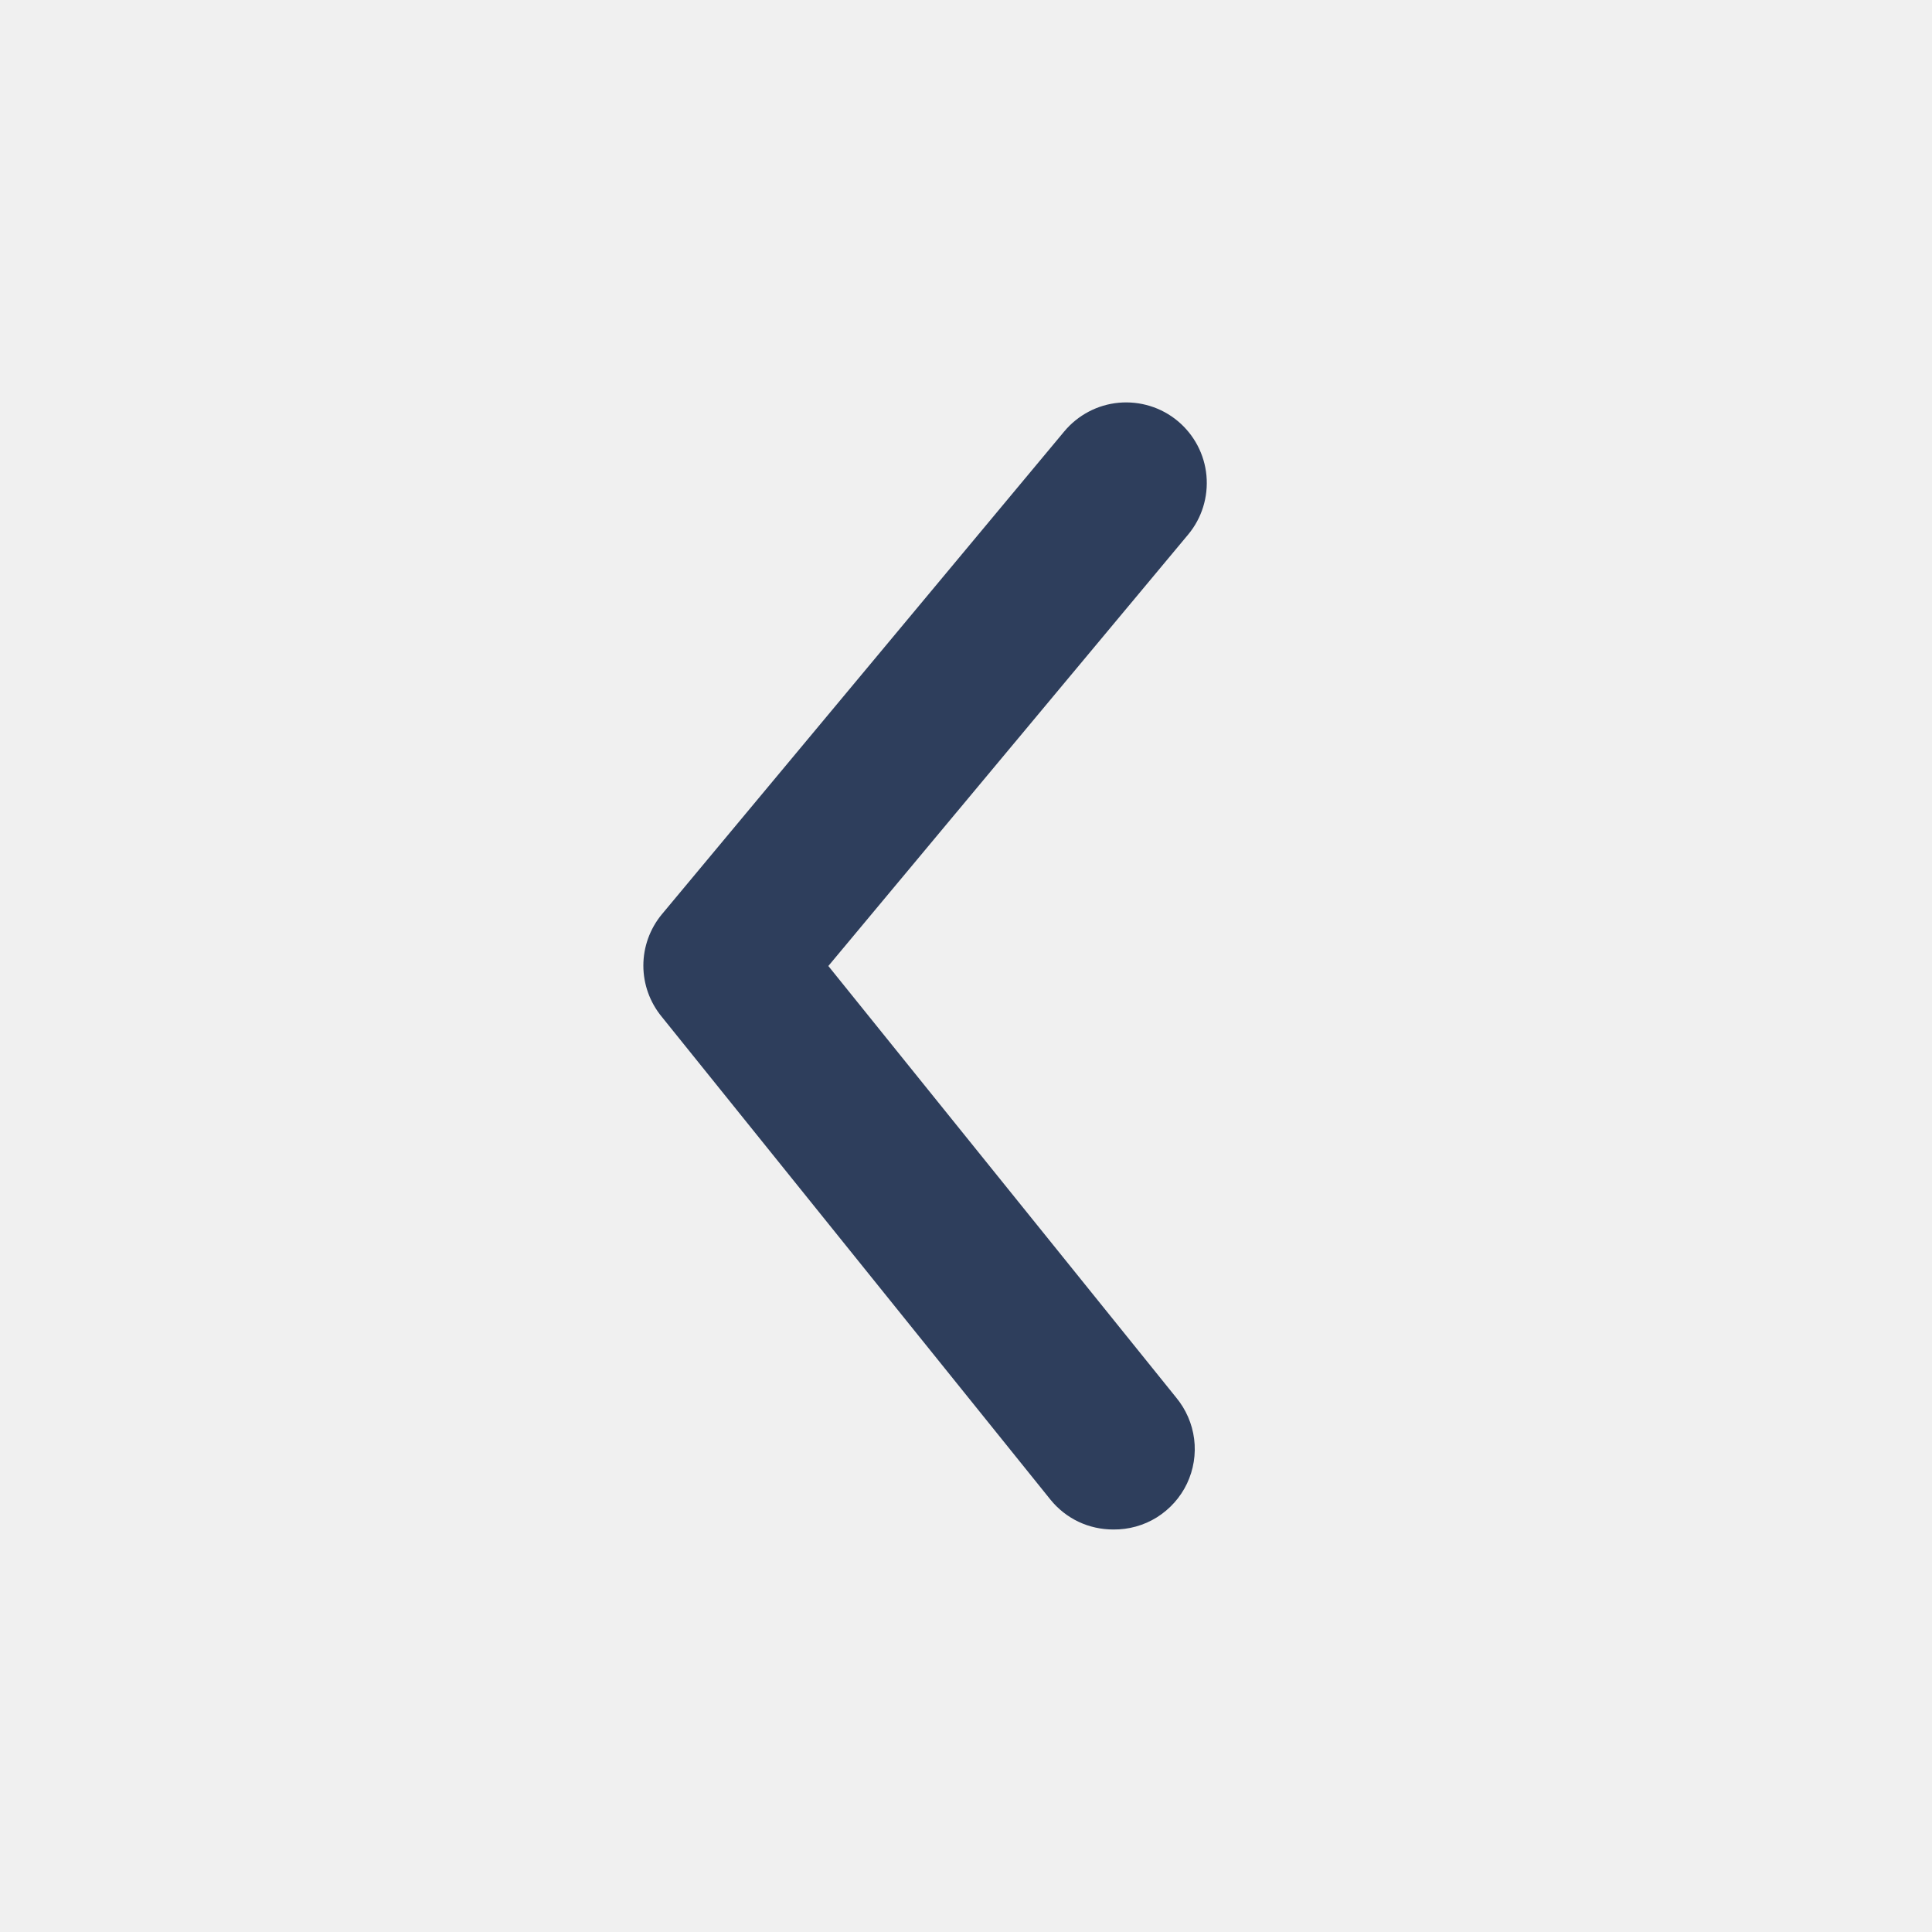
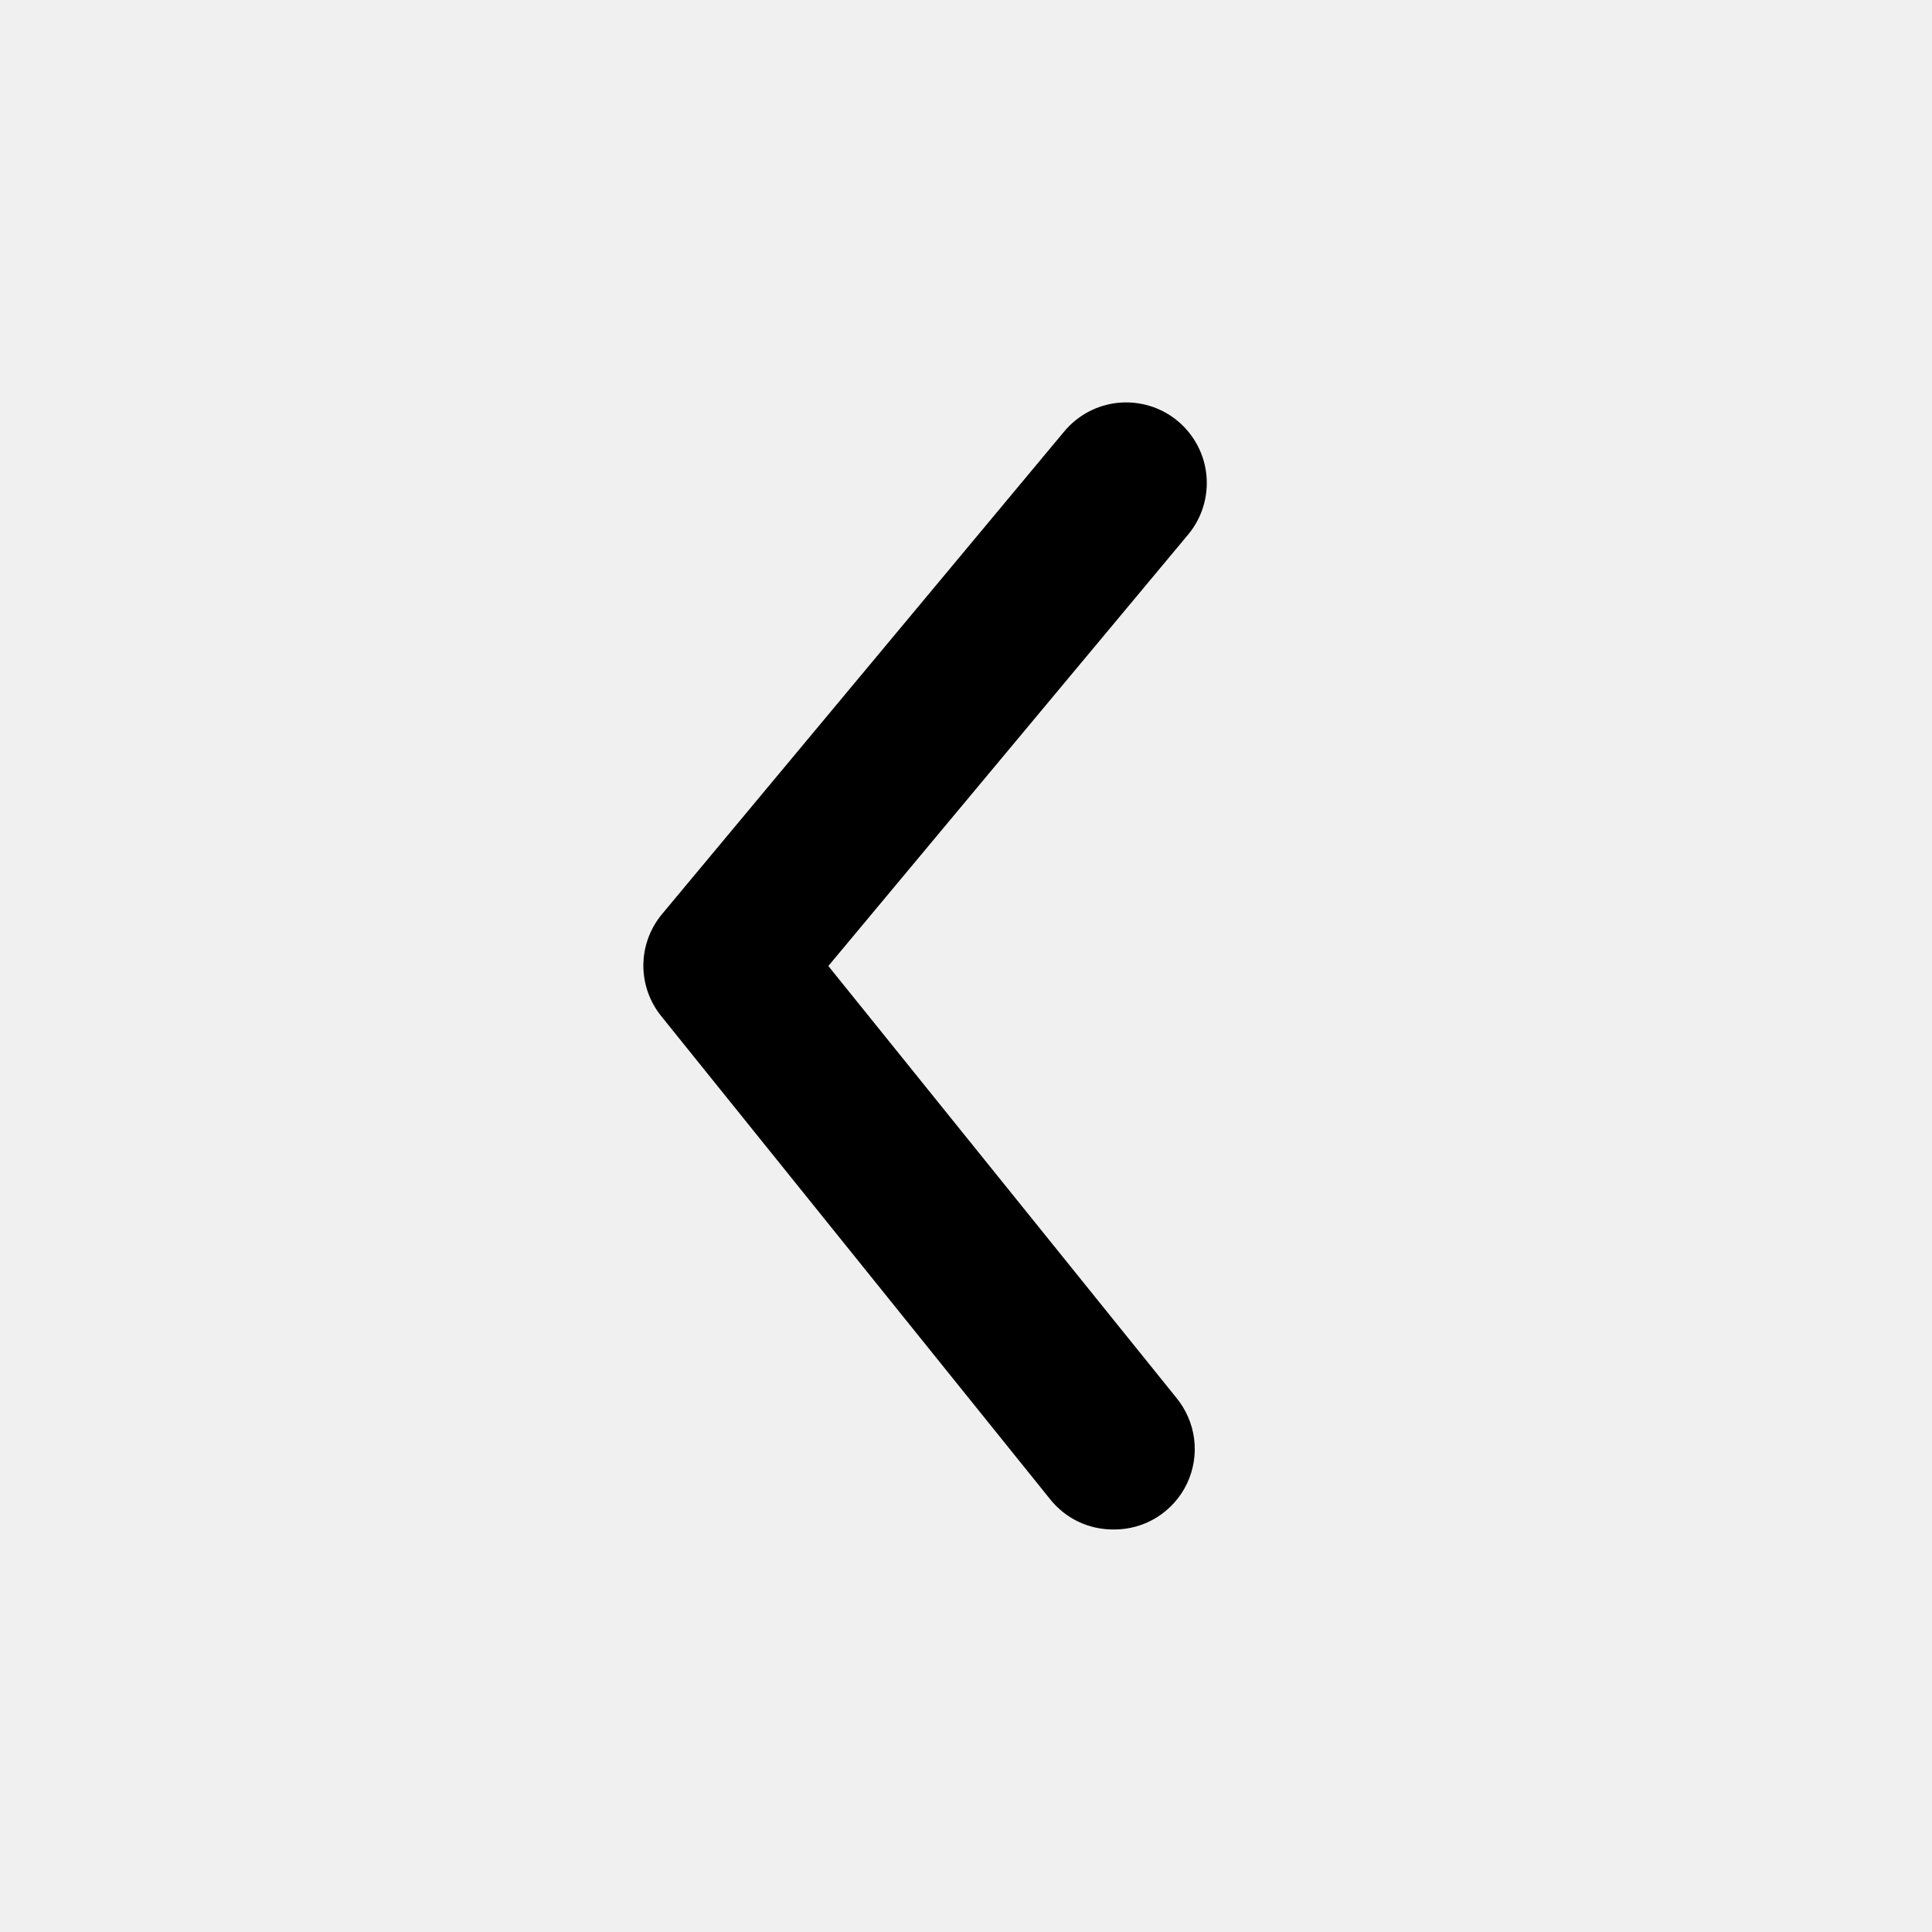
- <svg xmlns="http://www.w3.org/2000/svg" width="24" height="24" viewBox="0 0 24 24" fill="none">
+ <svg xmlns="http://www.w3.org/2000/svg" width="24" height="24" viewBox="0 0 24 24" fill="#000000">
  <g clip-path="url(#clip0_174_770)">
-     <path d="M13.83 19C13.681 19 13.533 18.968 13.398 18.904C13.263 18.84 13.144 18.746 13.05 18.63L8.22 12.63C8.073 12.451 7.992 12.227 7.992 11.995C7.992 11.763 8.073 11.539 8.22 11.36L13.22 5.36C13.39 5.156 13.634 5.027 13.898 5.003C14.162 4.979 14.426 5.06 14.63 5.23C14.834 5.4 14.963 5.644 14.987 5.908C15.011 6.173 14.93 6.436 14.76 6.64L10.29 12L14.61 17.36C14.732 17.507 14.81 17.686 14.834 17.875C14.858 18.065 14.827 18.257 14.745 18.43C14.663 18.602 14.533 18.747 14.371 18.849C14.209 18.95 14.021 19.002 13.83 19Z" fill="#2E3E5C" />
+     <path d="M13.83 19C13.681 19 13.533 18.968 13.398 18.904C13.263 18.84 13.144 18.746 13.05 18.63L8.22 12.63C8.073 12.451 7.992 12.227 7.992 11.995C7.992 11.763 8.073 11.539 8.22 11.36L13.22 5.36C13.39 5.156 13.634 5.027 13.898 5.003C14.162 4.979 14.426 5.06 14.63 5.23C14.834 5.4 14.963 5.644 14.987 5.908C15.011 6.173 14.93 6.436 14.76 6.64L10.29 12L14.61 17.36C14.732 17.507 14.81 17.686 14.834 17.875C14.858 18.065 14.827 18.257 14.745 18.43C14.663 18.602 14.533 18.747 14.371 18.849C14.209 18.95 14.021 19.002 13.83 19Z" fill="#000000" />
  </g>
  <defs>
    <clipPath id="clip0_174_770">
      <rect width="24" height="24" fill="white" />
    </clipPath>
  </defs>
</svg>
